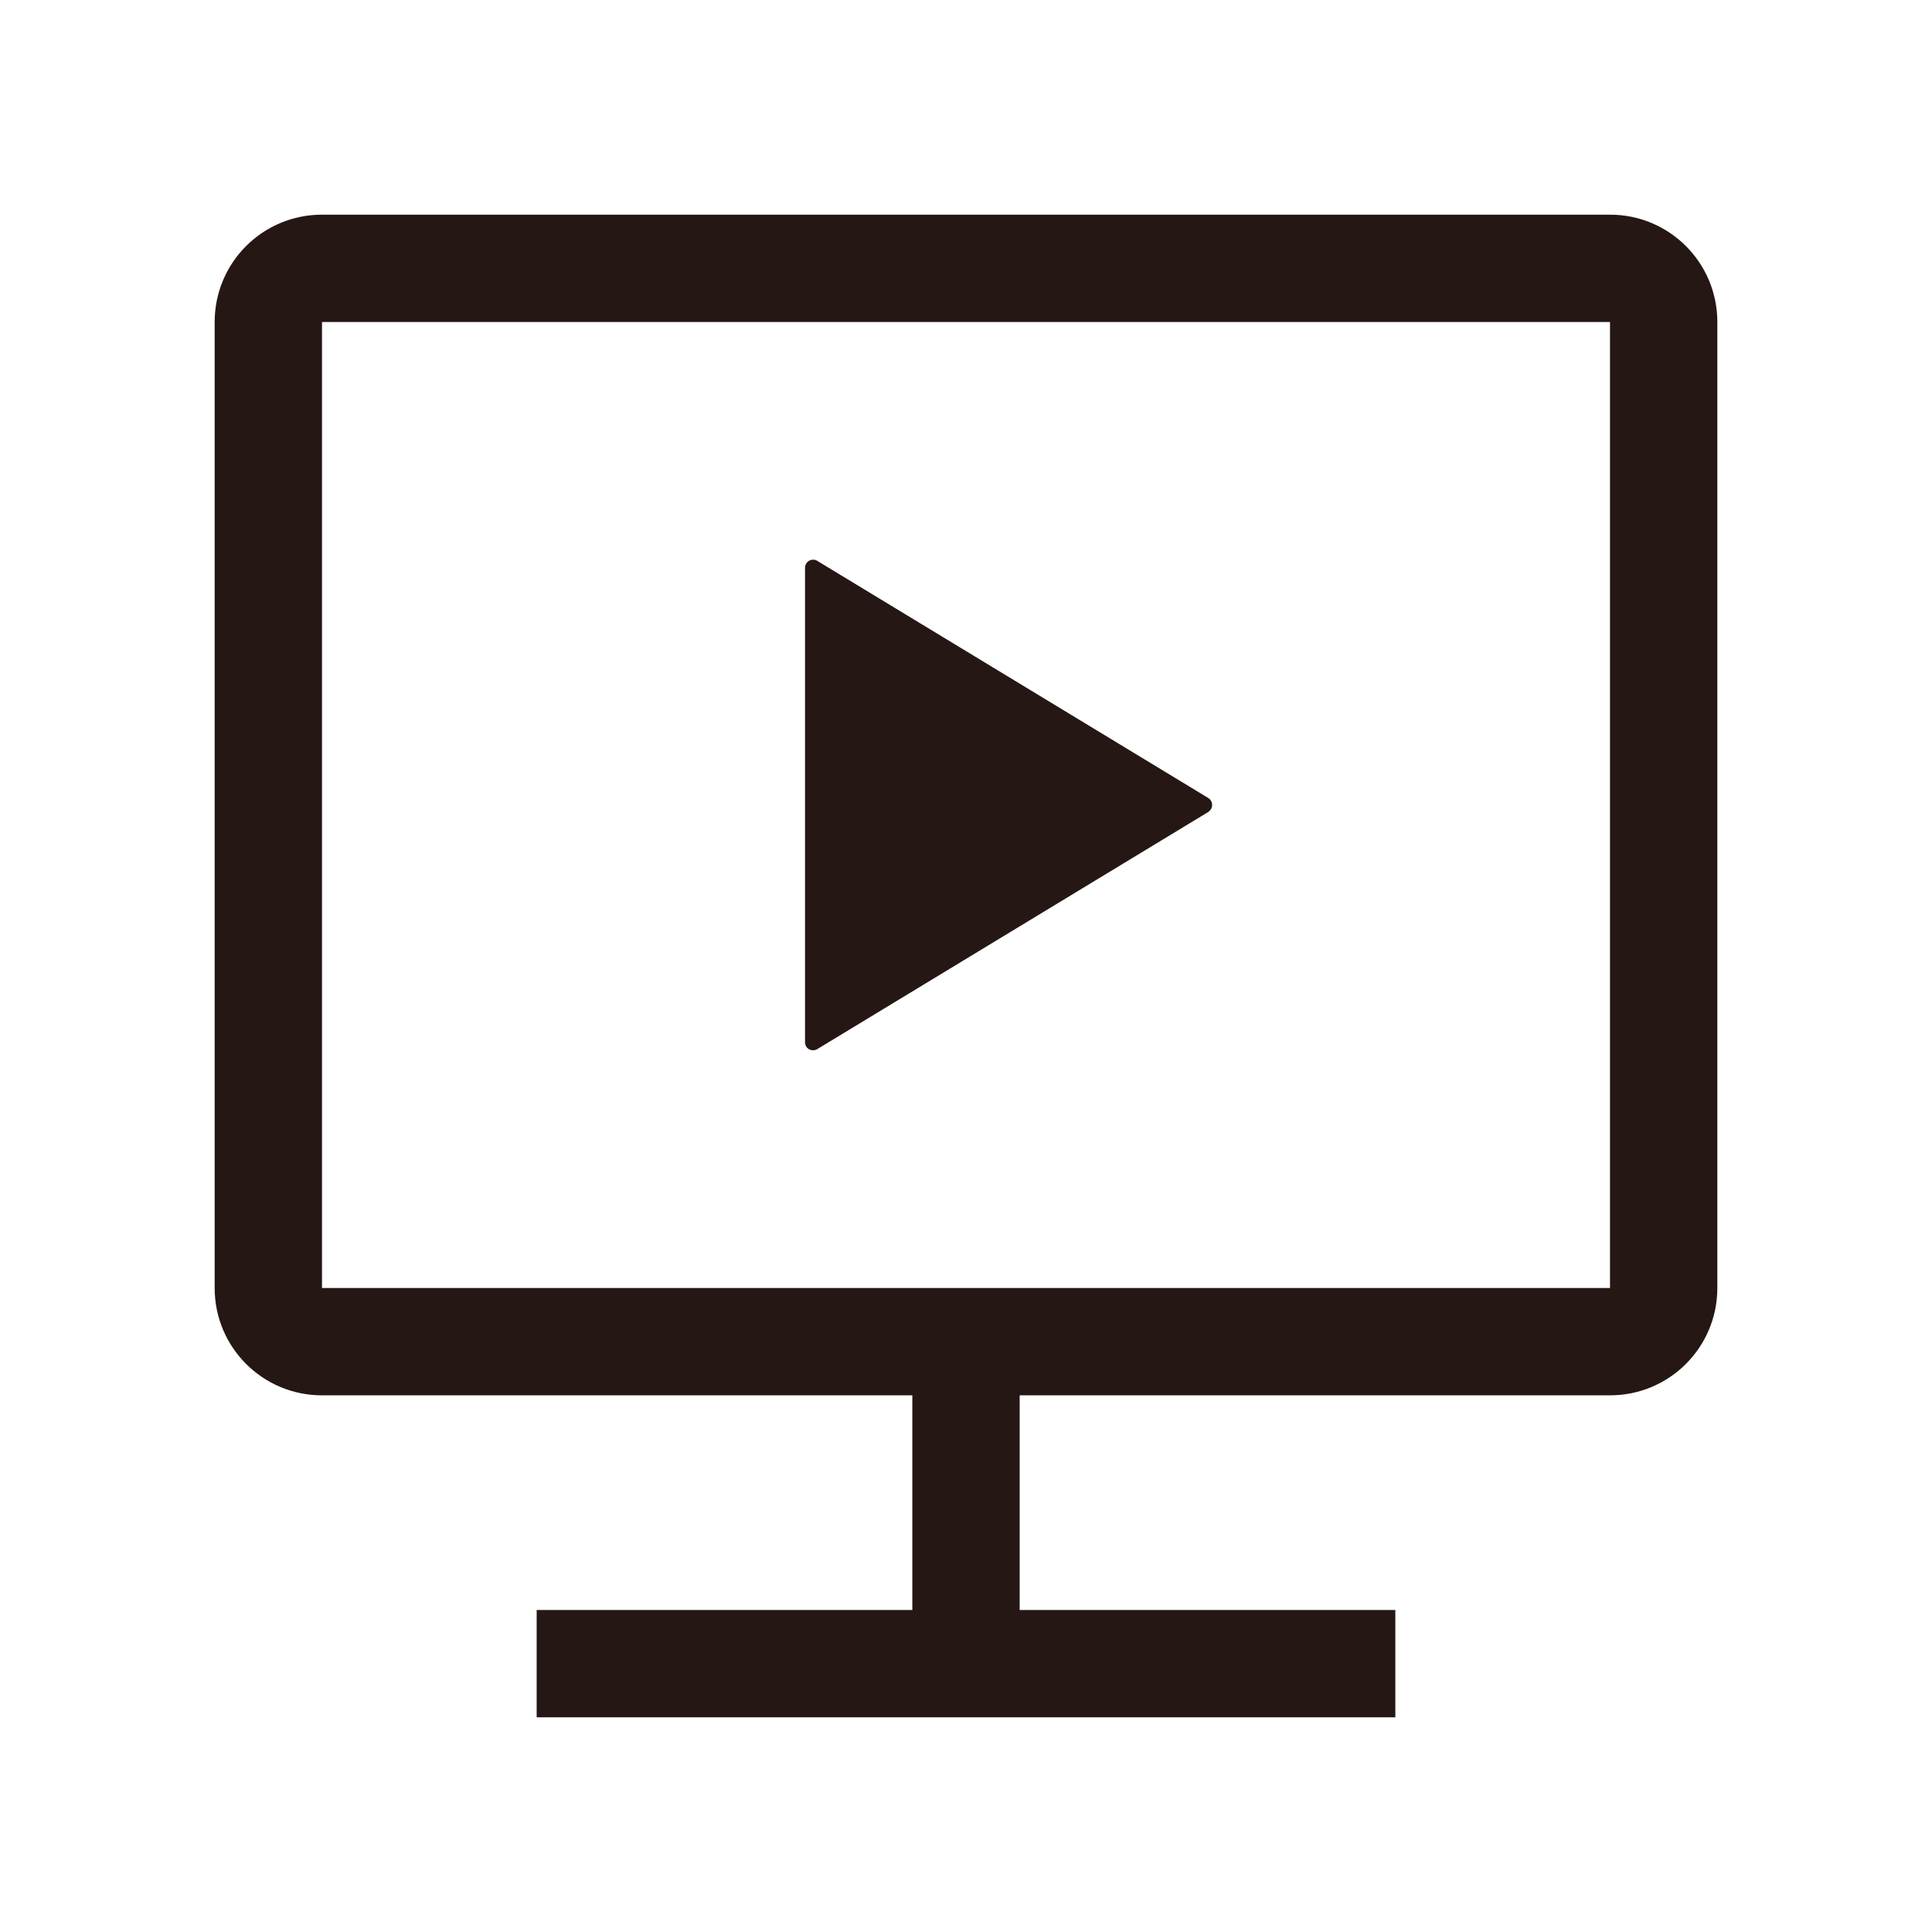
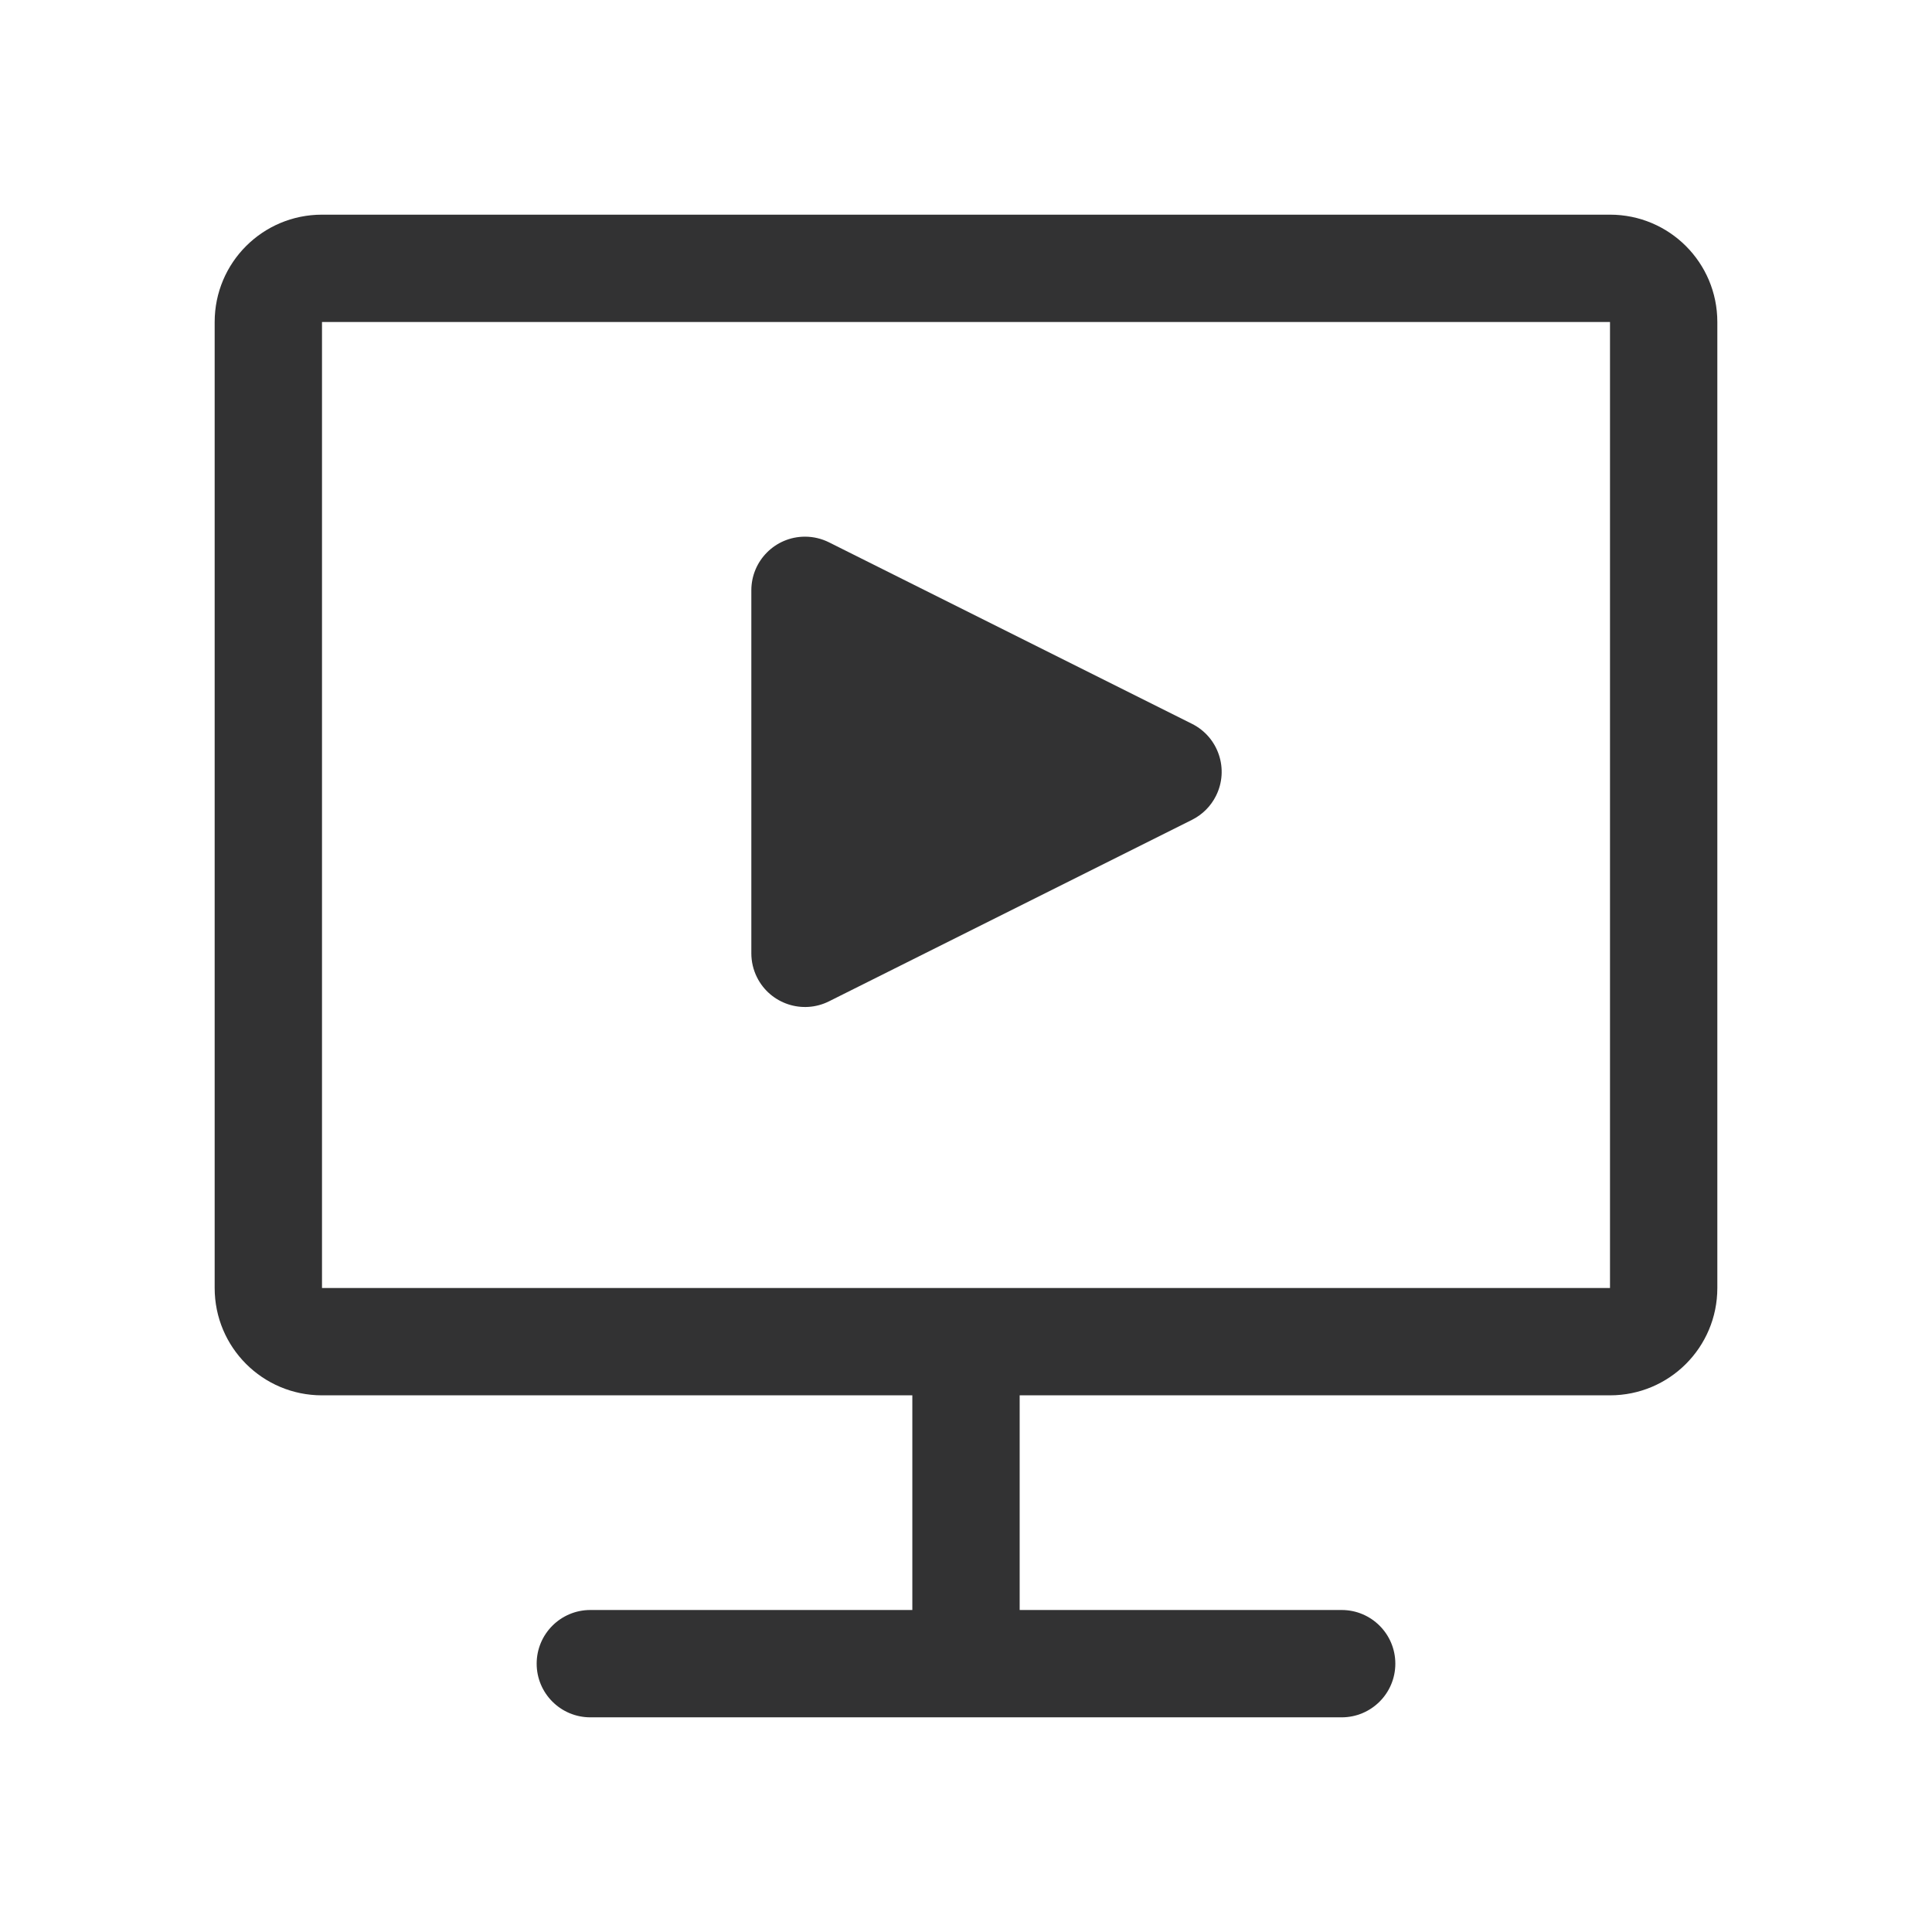
<svg xmlns="http://www.w3.org/2000/svg" width="1000" height="1000">
-   <path d="M166.667 111.111h666.666c30.723 0 55.556 24.833 55.556 55.556v500c0 30.722-24.833 55.555-55.556 55.555H527.778v111.111h194.444v55.556H277.778v-55.556h194.444v-111.11H166.667c-30.723 0-55.556-24.834-55.556-55.556v-500c0-30.723 24.833-55.556 55.556-55.556zm0 555.556h666.666v-500H166.667v500zm256.35-123.645c-2 1.167-4.556.611-5.778-1.389-.333-.666-.556-1.389-.556-2.11V293.855a4.161 4.161 0 0 1 4.167-4.167c.778 0 1.5.167 2.167.611L625.46 413.078c1.945 1.222 2.5 3.778 1.333 5.778-.333.5-.833 1-1.333 1.388L423.017 543.022z" fill="#251714" fill-rule="evenodd" />
+   <path d="M166.667 111.111h666.666c30.723 0 55.556 24.833 55.556 55.556v500c0 30.722-24.833 55.555-55.556 55.555H527.778v111.111h166.666c15.342 0 27.778 12.437 27.778 27.778s-12.436 27.778-27.778 27.778H305.556c-15.342 0-27.778-12.437-27.778-27.778s12.436-27.778 27.778-27.778h166.666v-111.11H166.667c-30.723 0-55.556-24.834-55.556-55.556v-500c0-30.723 24.833-55.556 55.556-55.556zm0 555.556h666.666v-500H166.667v500zm450.31-242.323l-187.888 93.944c-13.721 6.86-30.407 1.299-37.268-12.423a27.778 27.778 0 0 1-2.932-12.422V305.556c0-15.342 12.436-27.778 27.778-27.778 4.312 0 8.565 1.004 12.422 2.932l187.887 93.944c13.722 6.86 19.284 23.546 12.423 37.268a27.778 27.778 0 0 1-12.423 12.422z" fill="#323233" fill-rule="evenodd" />
</svg>
